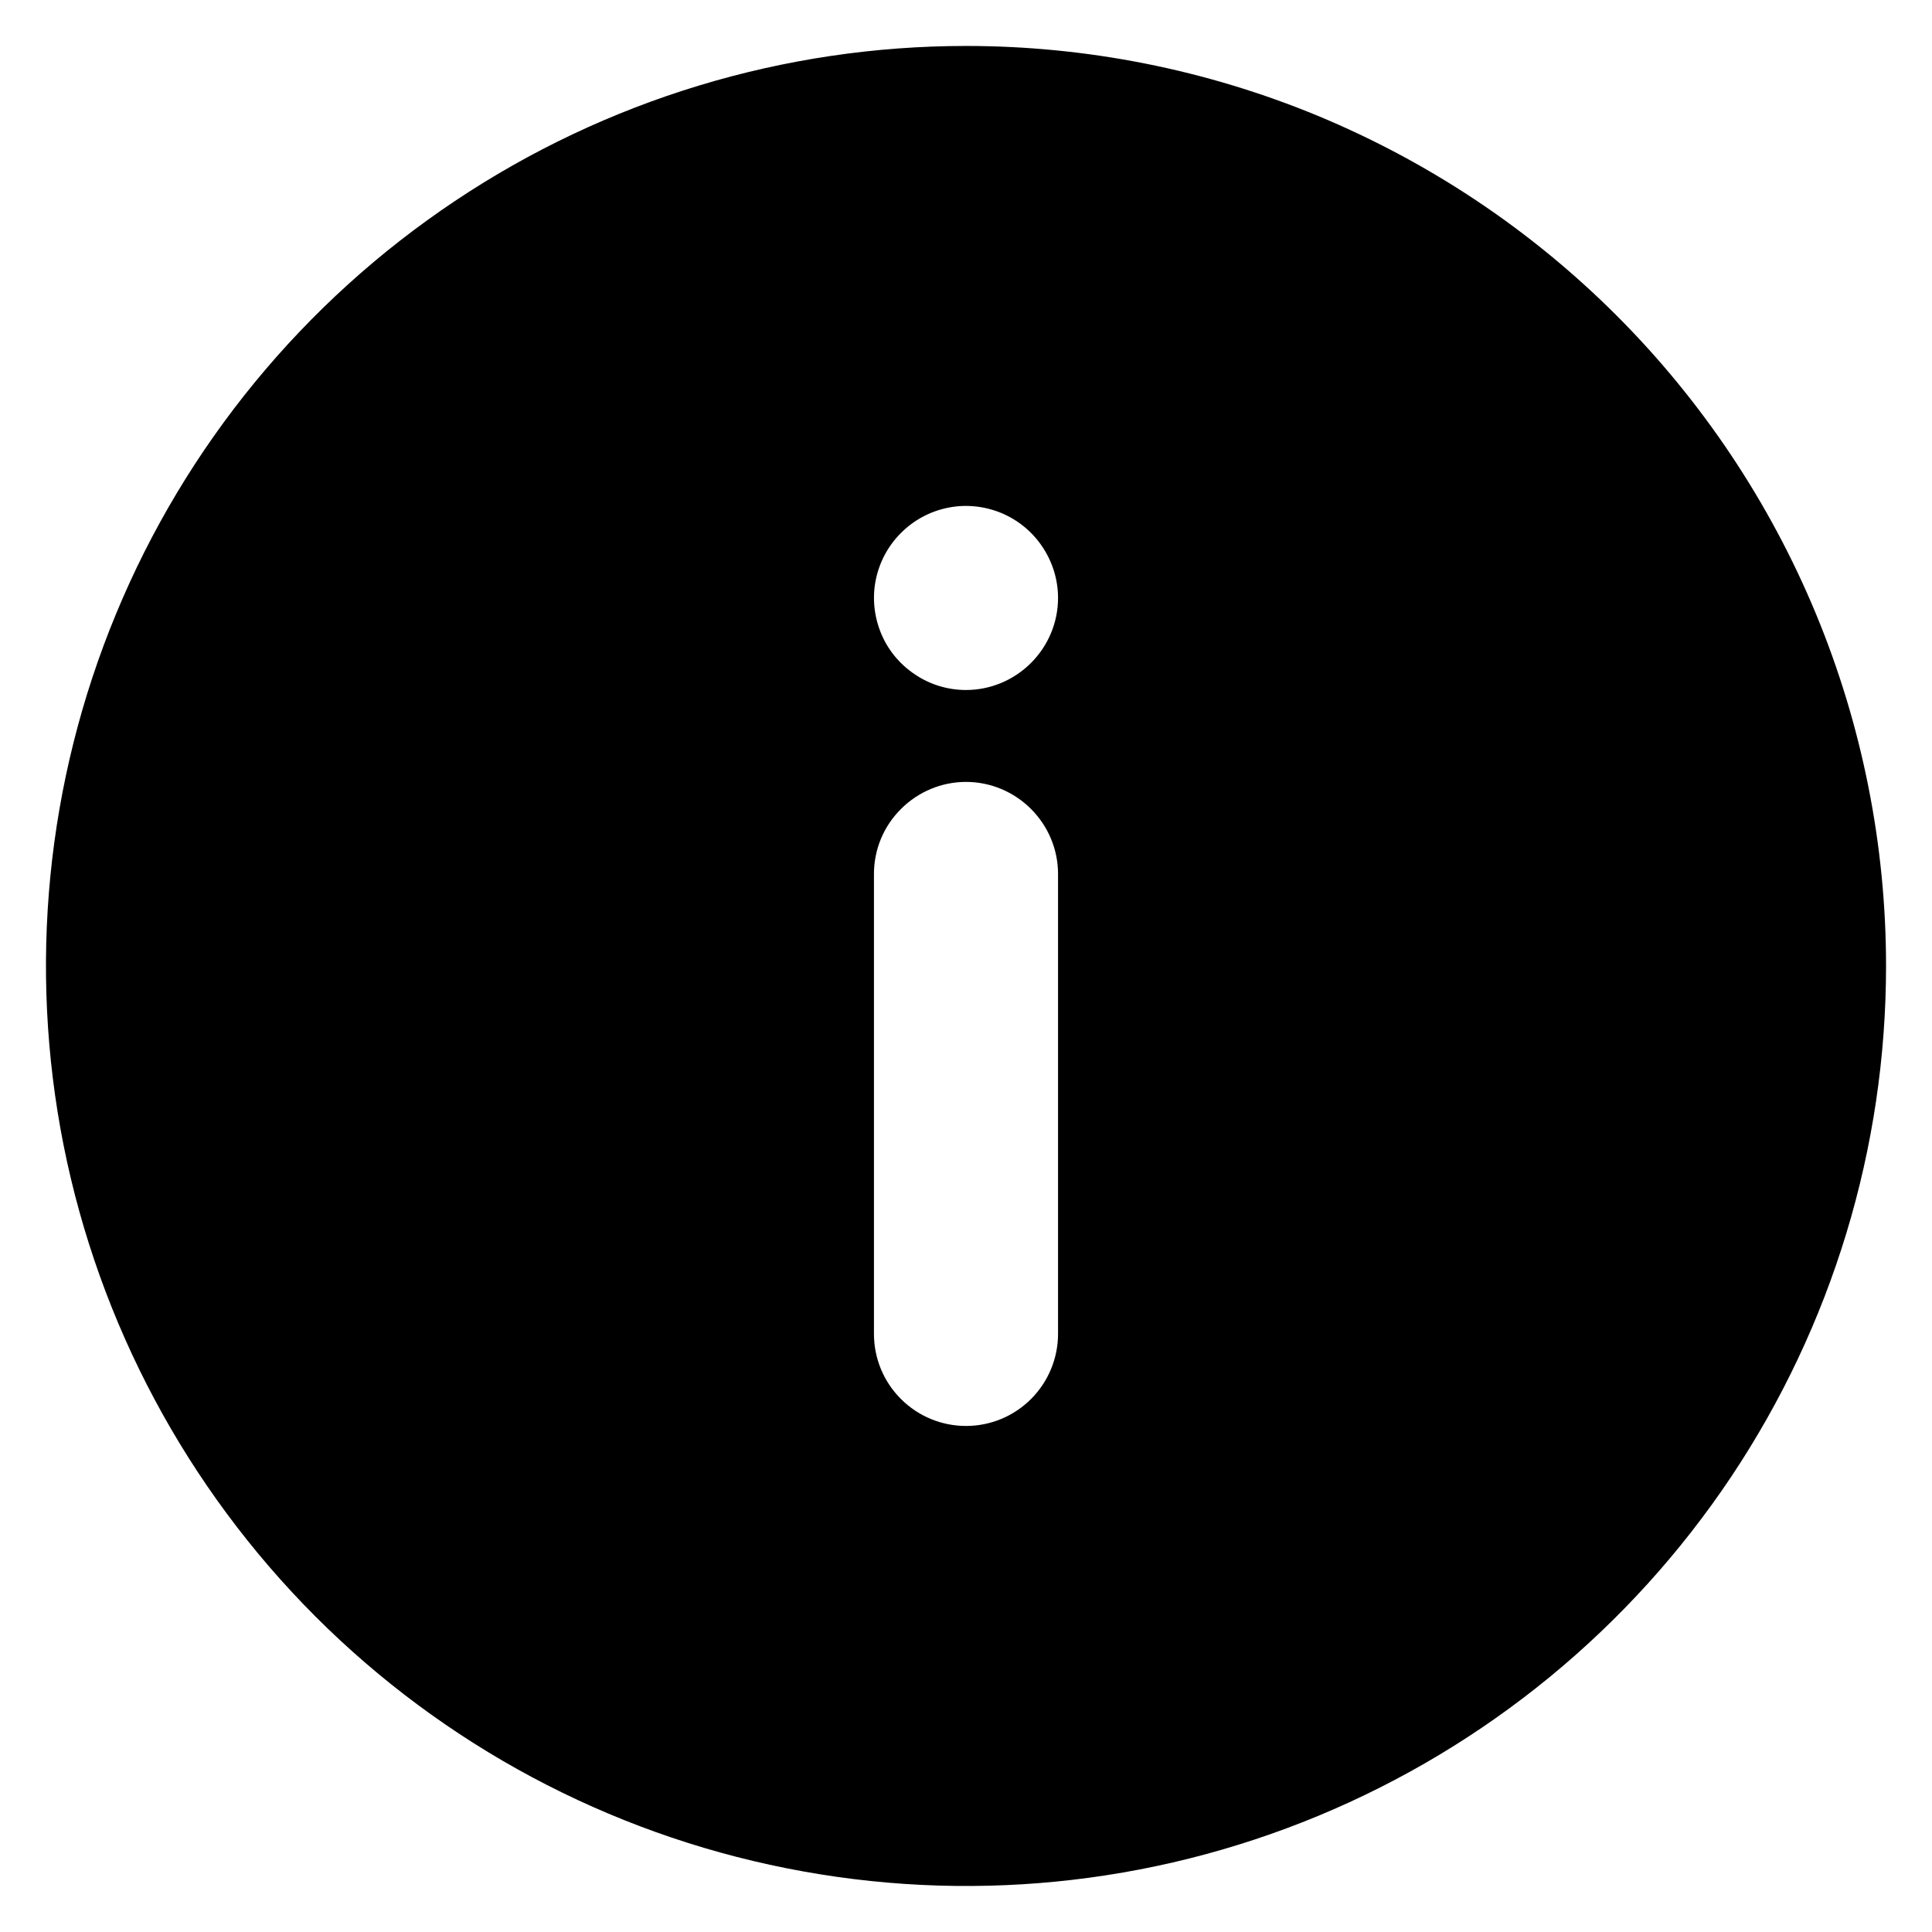
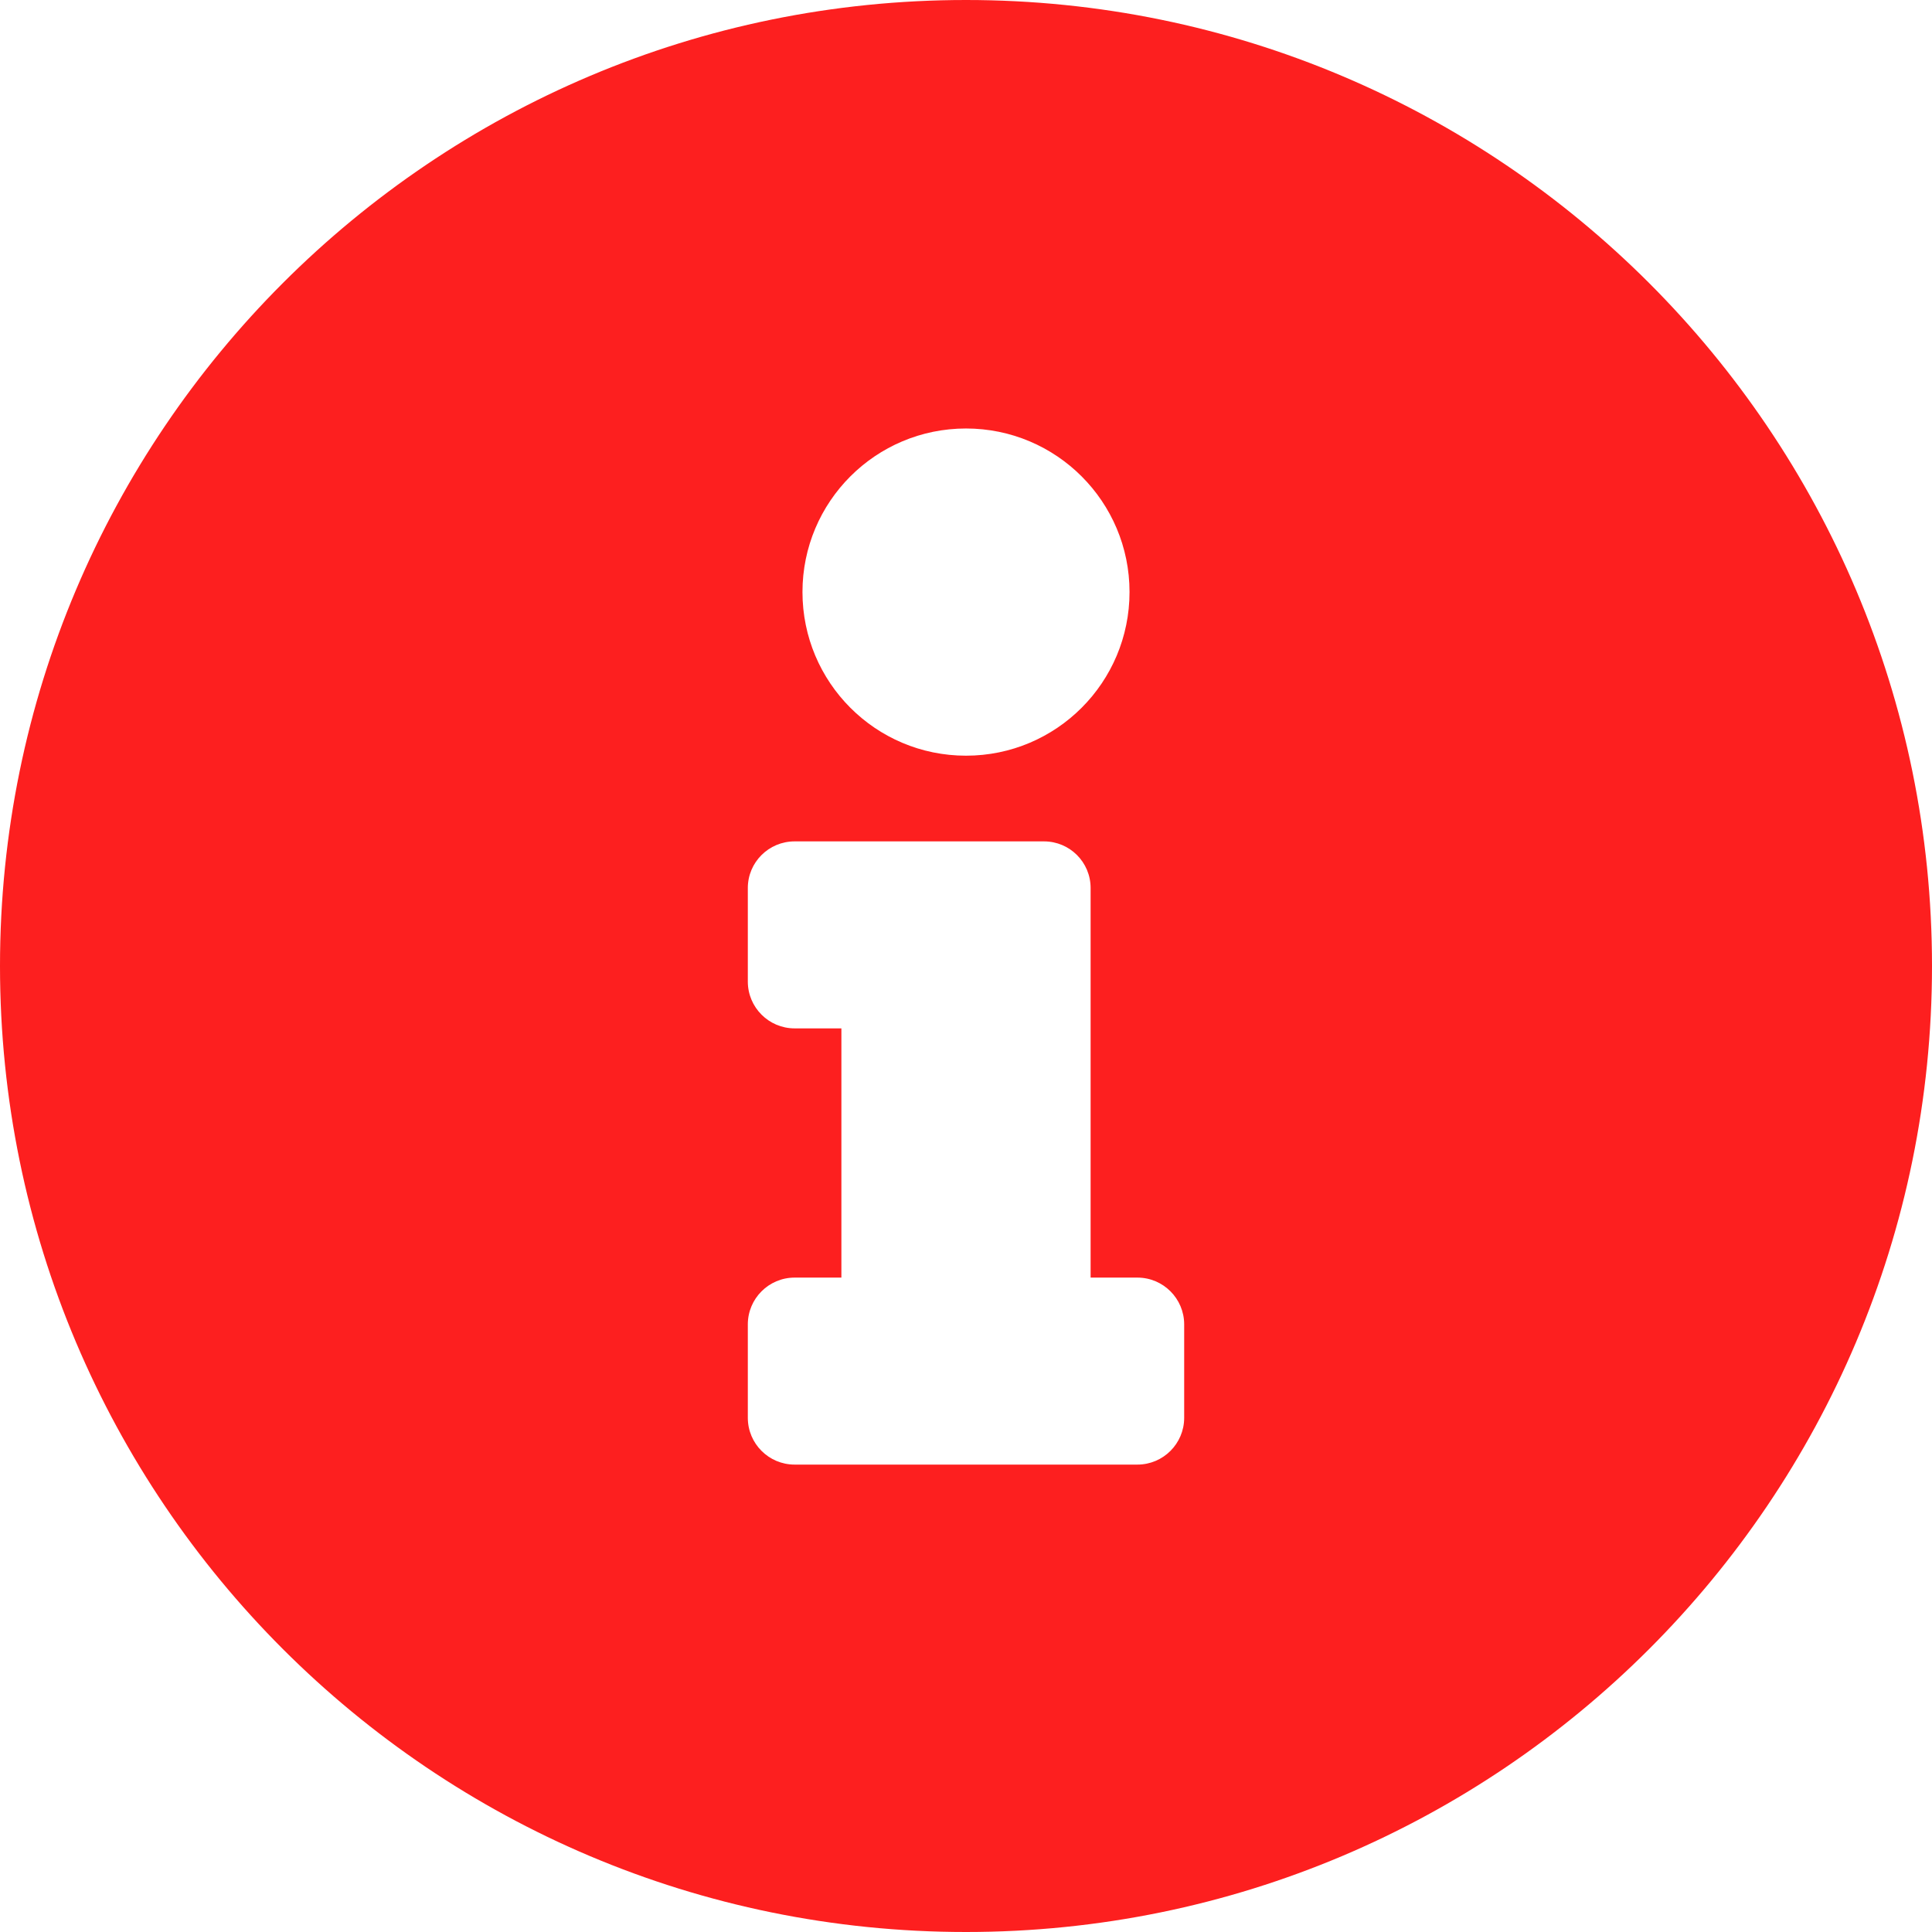
<svg xmlns="http://www.w3.org/2000/svg" width="14" height="14" viewBox="0 0 14 14" fill="none">
-   <path d="M7 0.333C5.681 0.333 4.392 0.724 3.296 1.457C2.2 2.189 1.345 3.23 0.841 4.448C0.336 5.667 0.204 7.007 0.461 8.3C0.719 9.593 1.354 10.781 2.286 11.714C3.218 12.646 4.406 13.281 5.699 13.538C6.993 13.796 8.333 13.664 9.551 13.159C10.769 12.654 11.81 11.8 12.543 10.704C13.276 9.607 13.667 8.318 13.667 7C13.667 6.124 13.494 5.257 13.159 4.448C12.824 3.64 12.333 2.905 11.714 2.286C11.095 1.667 10.36 1.176 9.551 0.84C8.742 0.505 7.875 0.333 7 0.333ZM7.667 9.666C7.667 9.843 7.596 10.013 7.471 10.138C7.346 10.263 7.177 10.333 7 10.333C6.823 10.333 6.654 10.263 6.529 10.138C6.403 10.013 6.333 9.843 6.333 9.666V6.333C6.333 6.156 6.403 5.987 6.529 5.862C6.654 5.737 6.823 5.666 7 5.666C7.177 5.666 7.346 5.737 7.471 5.862C7.596 5.987 7.667 6.156 7.667 6.333V9.666ZM7 5C6.868 5 6.739 4.961 6.63 4.887C6.52 4.814 6.434 4.71 6.384 4.588C6.334 4.466 6.32 4.332 6.346 4.203C6.372 4.074 6.435 3.955 6.529 3.862C6.622 3.768 6.741 3.705 6.87 3.679C6.999 3.653 7.133 3.667 7.255 3.717C7.377 3.768 7.481 3.853 7.554 3.963C7.627 4.072 7.667 4.201 7.667 4.333C7.667 4.51 7.596 4.679 7.471 4.804C7.346 4.929 7.177 5 7 5Z" fill="currentColor" />
+   <path d="M7 0C3.134 0 0 3.135 0 7C0 10.867 3.134 14 7 14C10.866 14 14 10.867 14 7C14 3.135 10.866 0 7 0ZM7 3.105C7.655 3.105 8.185 3.636 8.185 4.29C8.185 4.945 7.655 5.476 7 5.476C6.345 5.476 5.815 4.945 5.815 4.29C5.815 3.636 6.345 3.105 7 3.105ZM8.581 10.274C8.581 10.461 8.429 10.613 8.242 10.613H5.758C5.571 10.613 5.419 10.461 5.419 10.274V9.597C5.419 9.41 5.571 9.258 5.758 9.258H6.097V7.452H5.758C5.571 7.452 5.419 7.3 5.419 7.113V6.435C5.419 6.248 5.571 6.097 5.758 6.097H7.565C7.752 6.097 7.903 6.248 7.903 6.435V9.258H8.242C8.429 9.258 8.581 9.41 8.581 9.597V10.274Z" fill="#FD1F1F" />
</svg>
